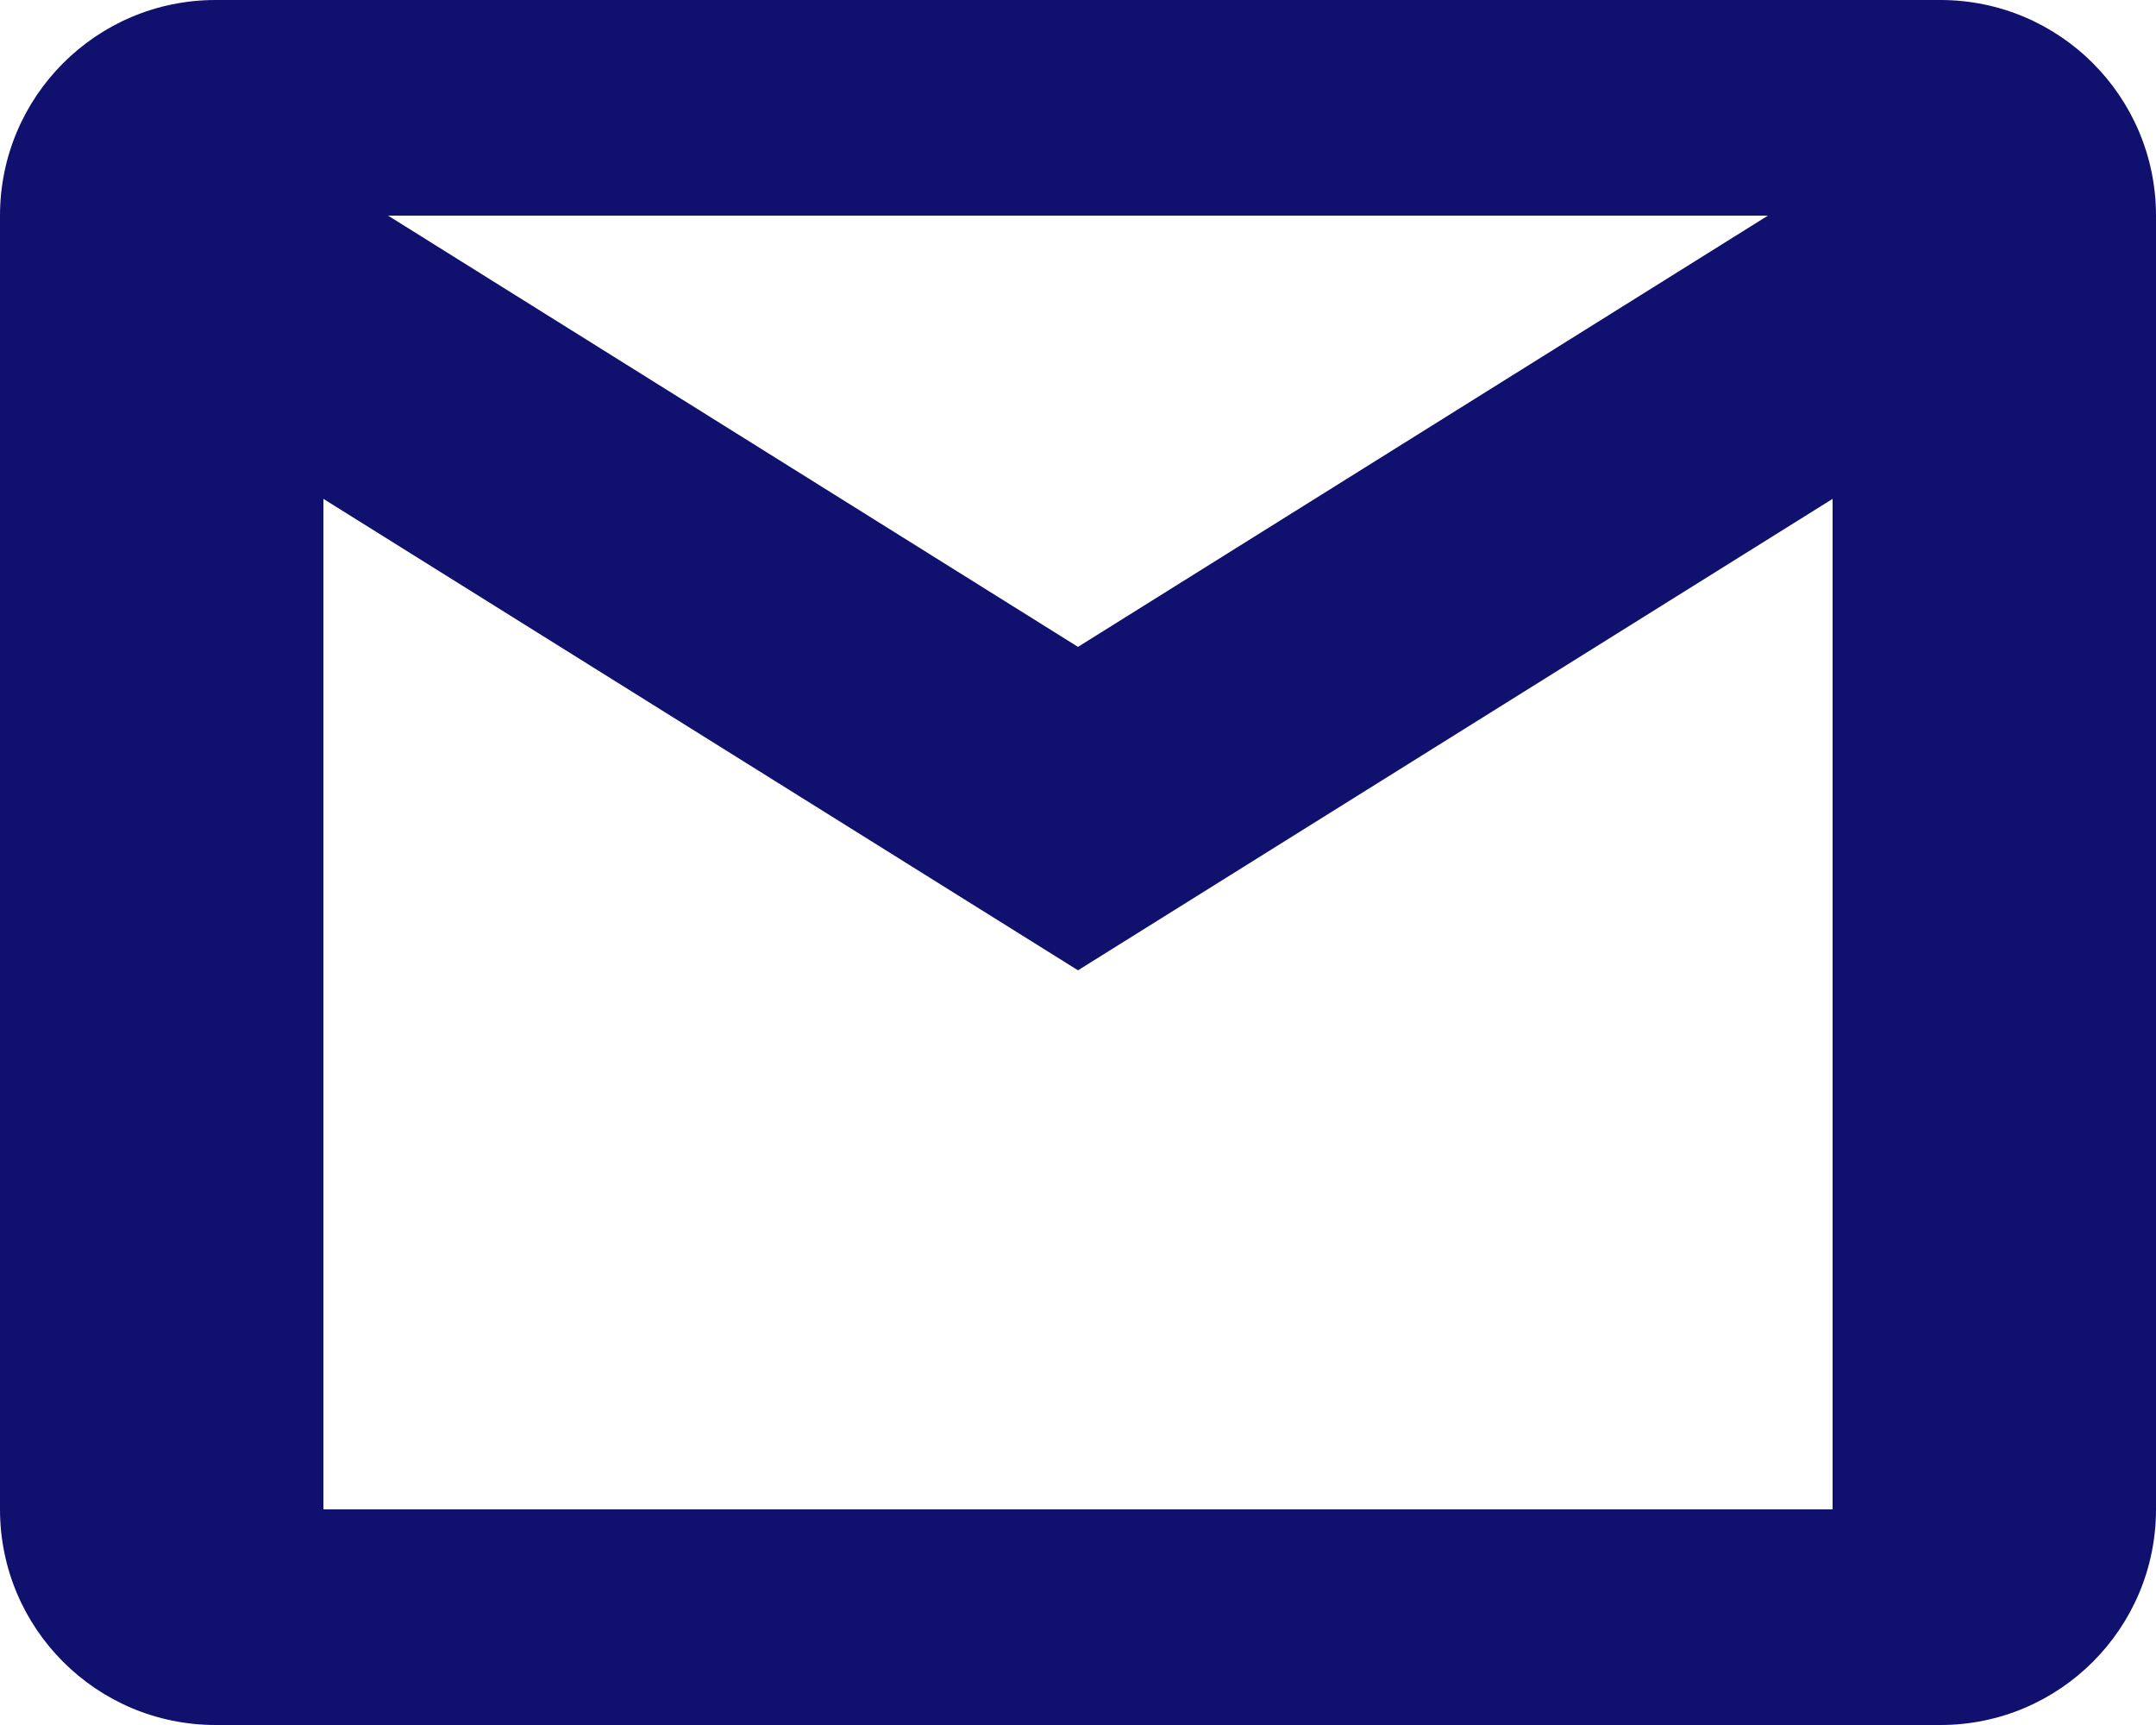
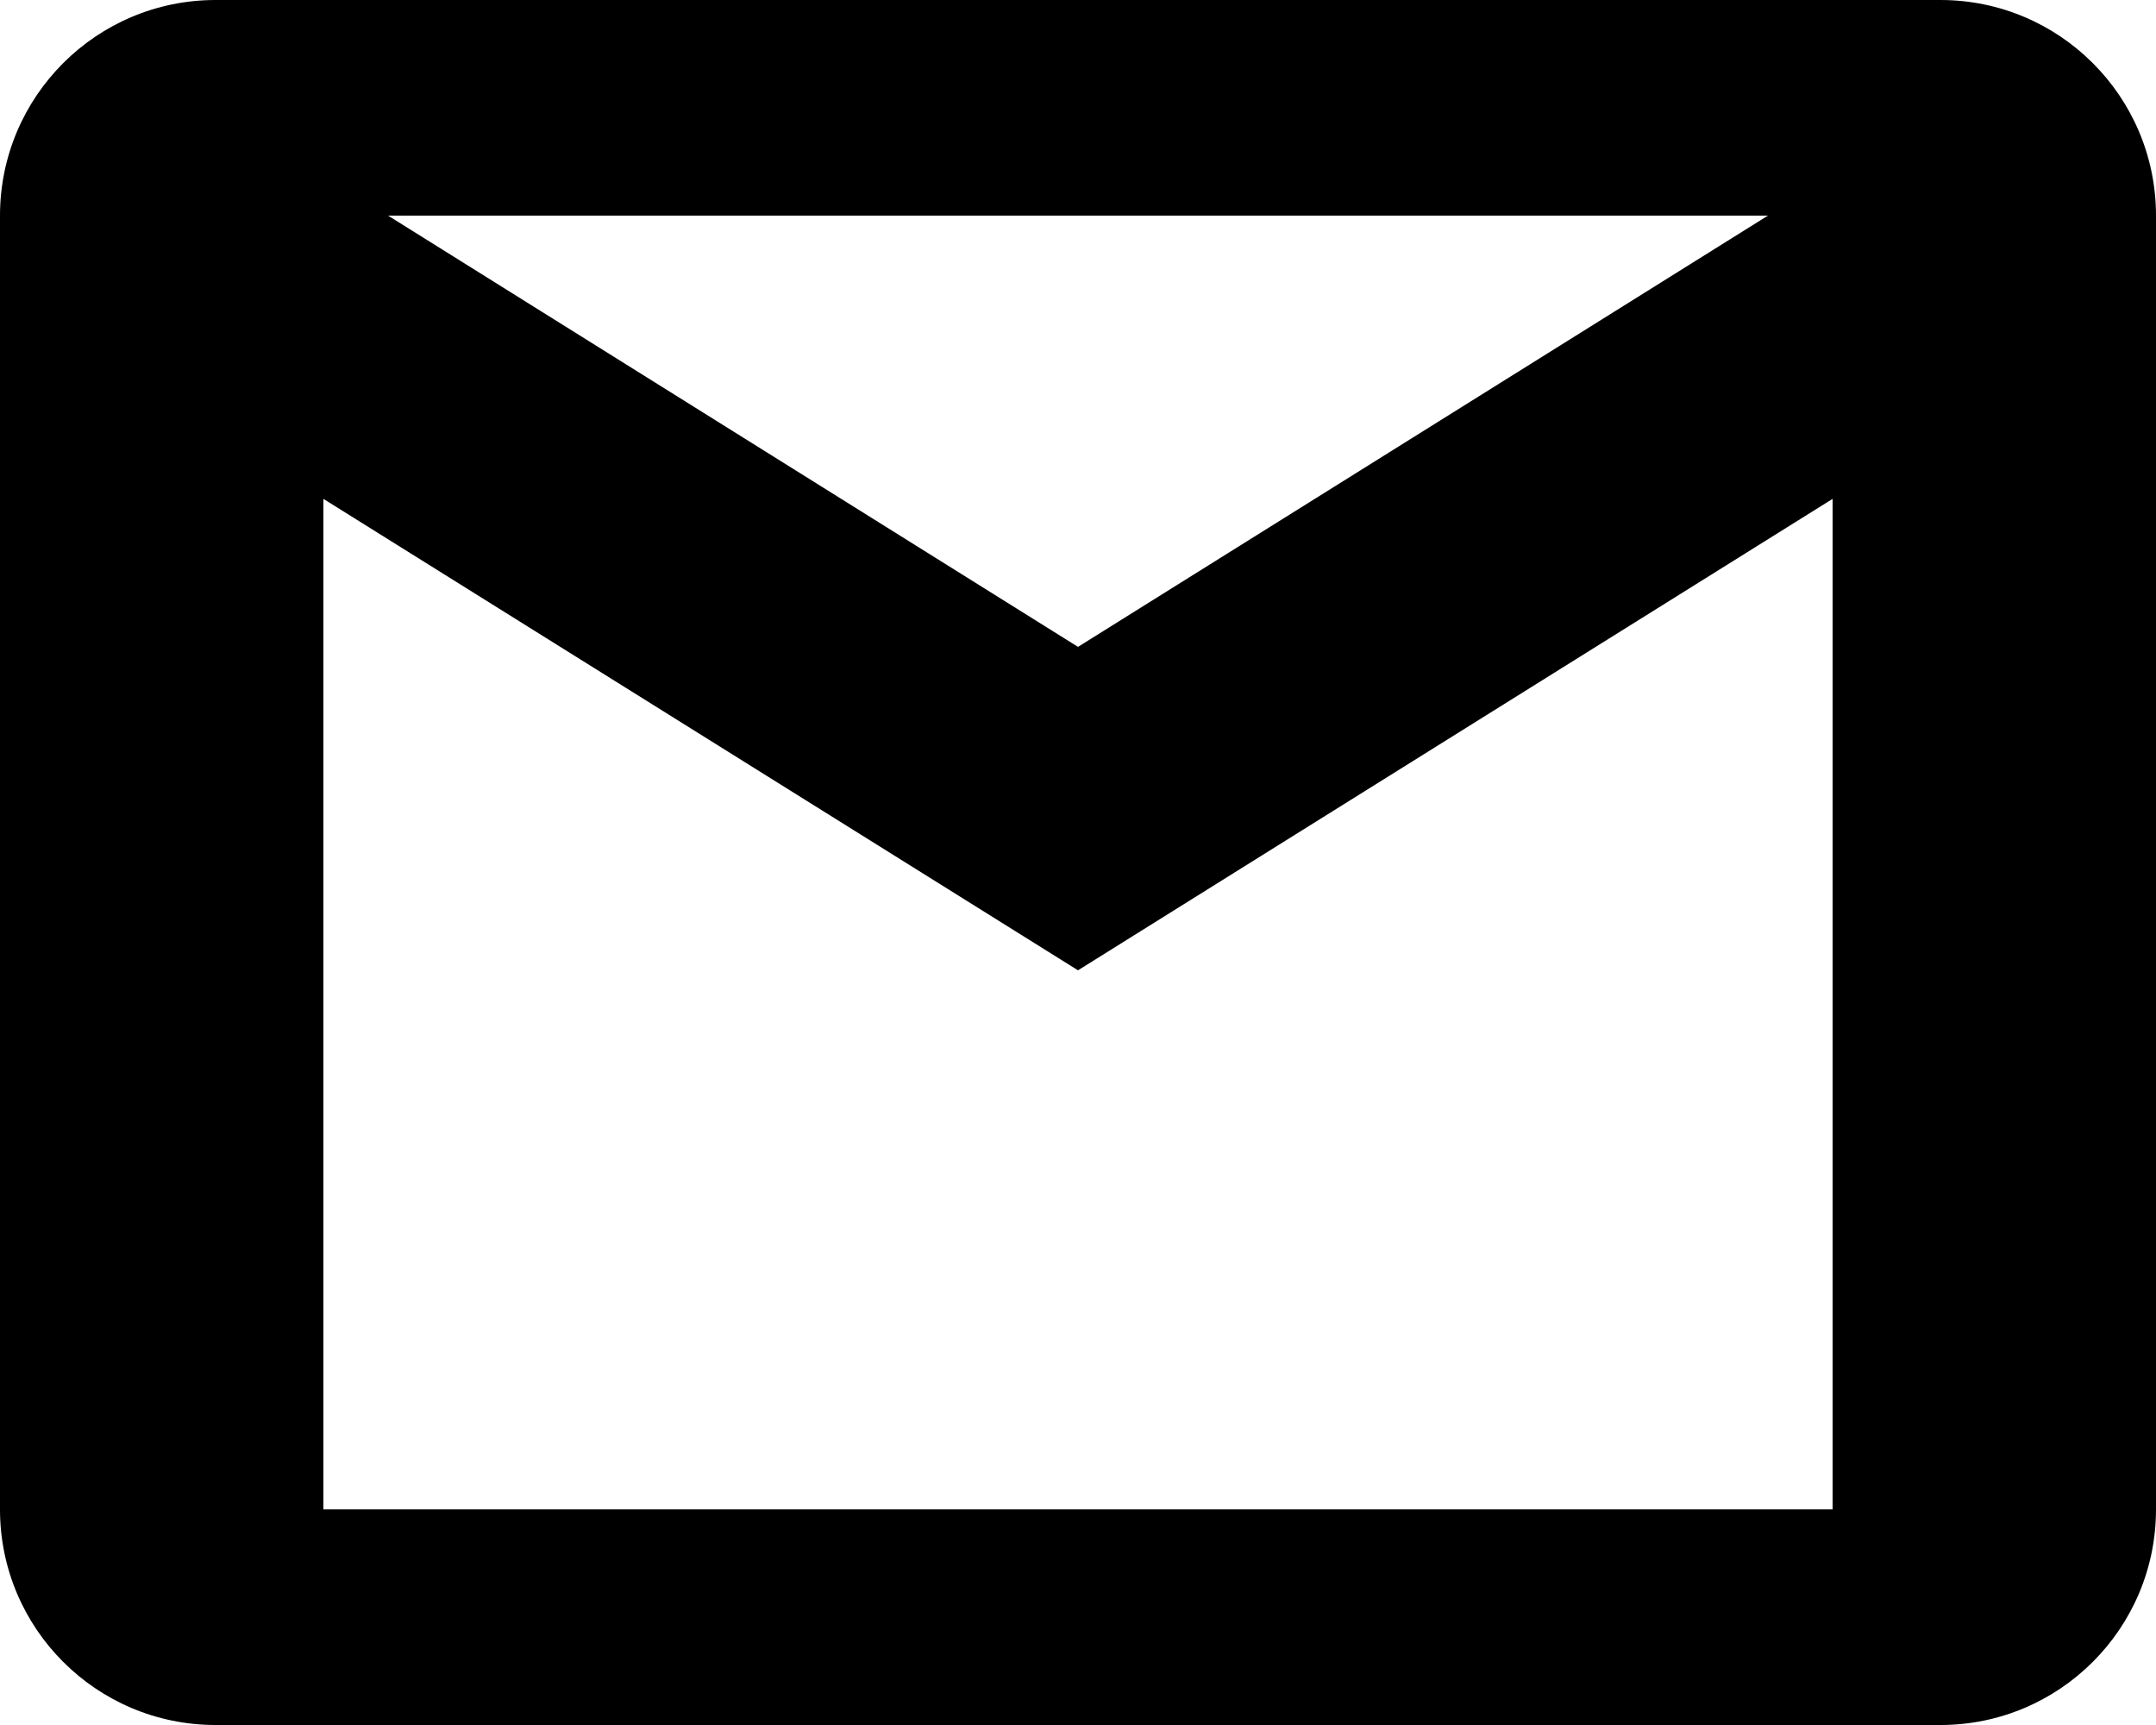
<svg xmlns="http://www.w3.org/2000/svg" width="25" height="20" viewBox="0 0 25 20">
  <defs>
-     <style>.a{fill:#10116e;}</style>
+     <style />
  </defs>
  <path class="a" d="M4.5,4A2.5,2.5,0,0,0,2,6.5v15A2.5,2.5,0,0,0,4.5,24h20A2.5,2.5,0,0,0,27,21.5V6.5A2.5,2.5,0,0,0,24.5,4Zm2,2.5H22.5l-8,5ZM5.75,9.784,14.5,15.25l8.75-5.466V21.5H5.75Z" transform="translate(-2 -4)" />
</svg>
